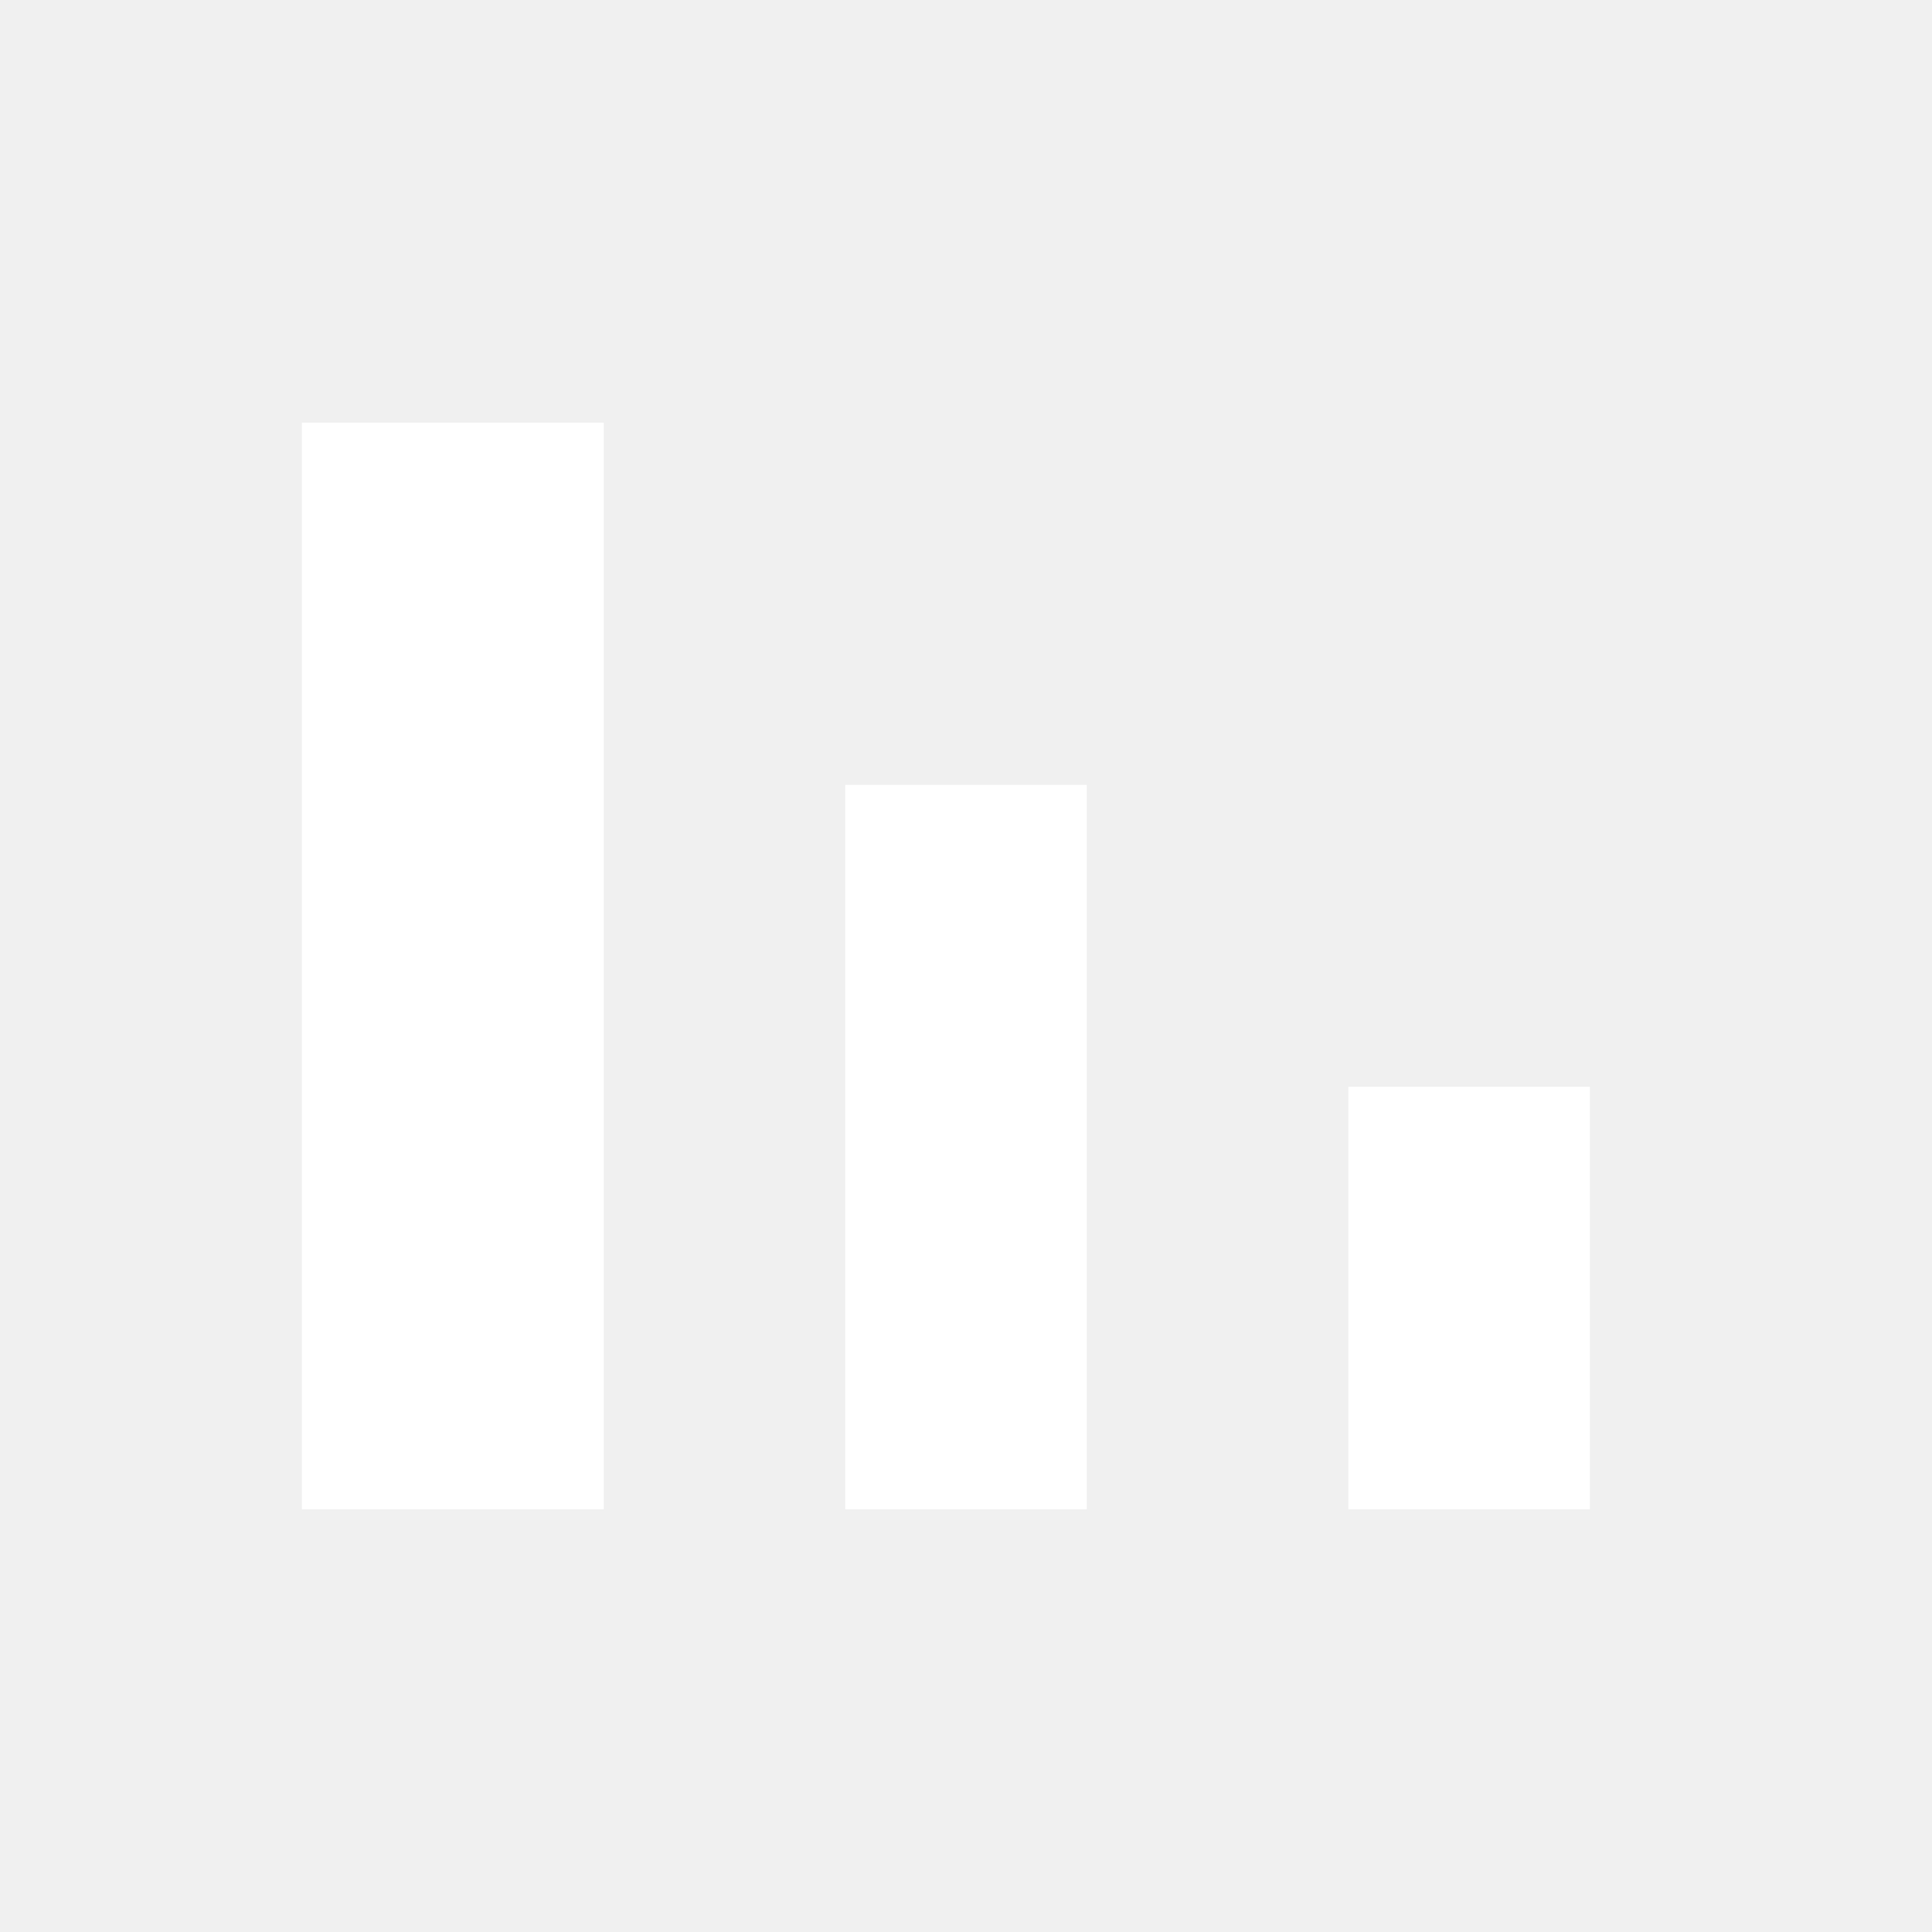
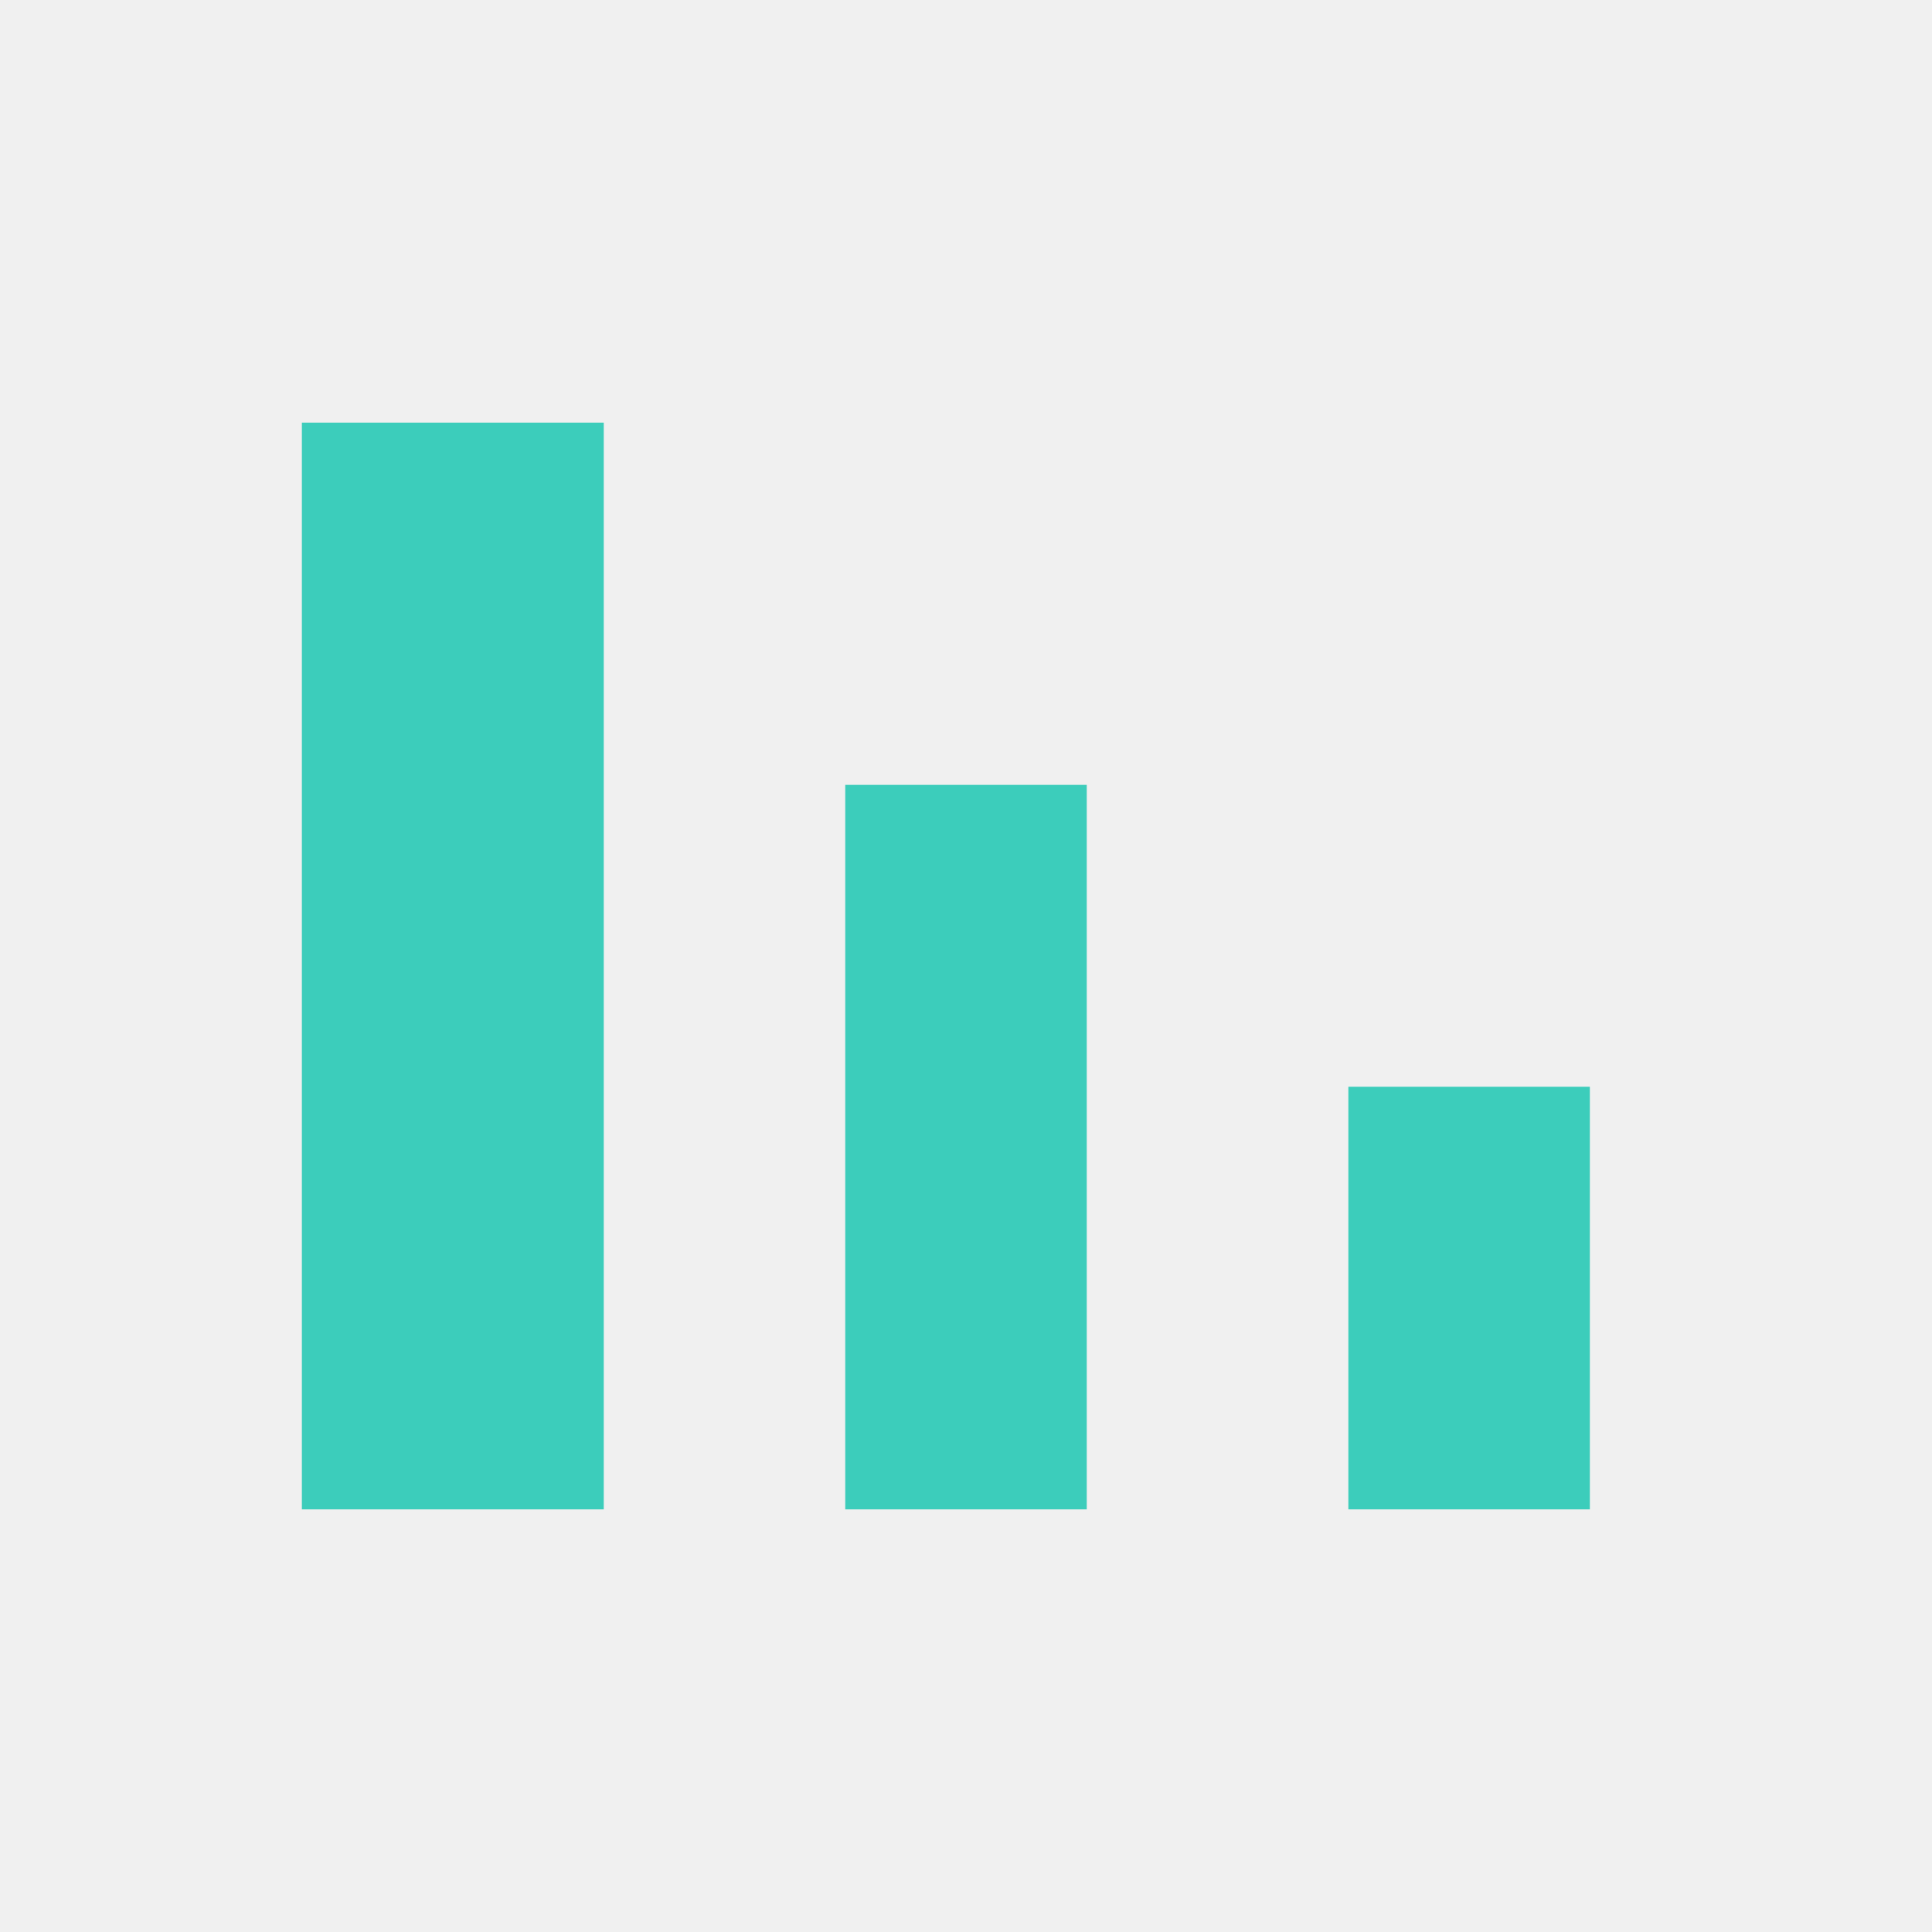
<svg xmlns="http://www.w3.org/2000/svg" viewBox="0 0 32 32">
  <defs>
    <style>
      .cls-1 {
        fill: none;
      }

      .cls-2 {
-         fill: #fff;
+         fill: #3CCDBB;
      }
    </style>
  </defs>
  <g id="Group_1090" data-name="Group 1090" transform="translate(-23 -341)">
    <rect id="Rectangle_3652" data-name="Rectangle 3652" class="cls-1" width="32" height="32" rx="2" transform="translate(23 341)" />
    <g id="Group_83" data-name="Group 83" transform="translate(28 348)">
      <rect id="Rectangle_3660" data-name="Rectangle 3660" class="cls-2" width="5" height="18" />
      <rect id="Rectangle_3661" data-name="Rectangle 3661" class="cls-2" width="4" height="12" transform="translate(9 6)" />
      <rect id="Rectangle_3662" data-name="Rectangle 3662" class="cls-2" width="4" height="7" transform="translate(17.333 11)" />
    </g>
  </g>
</svg>
